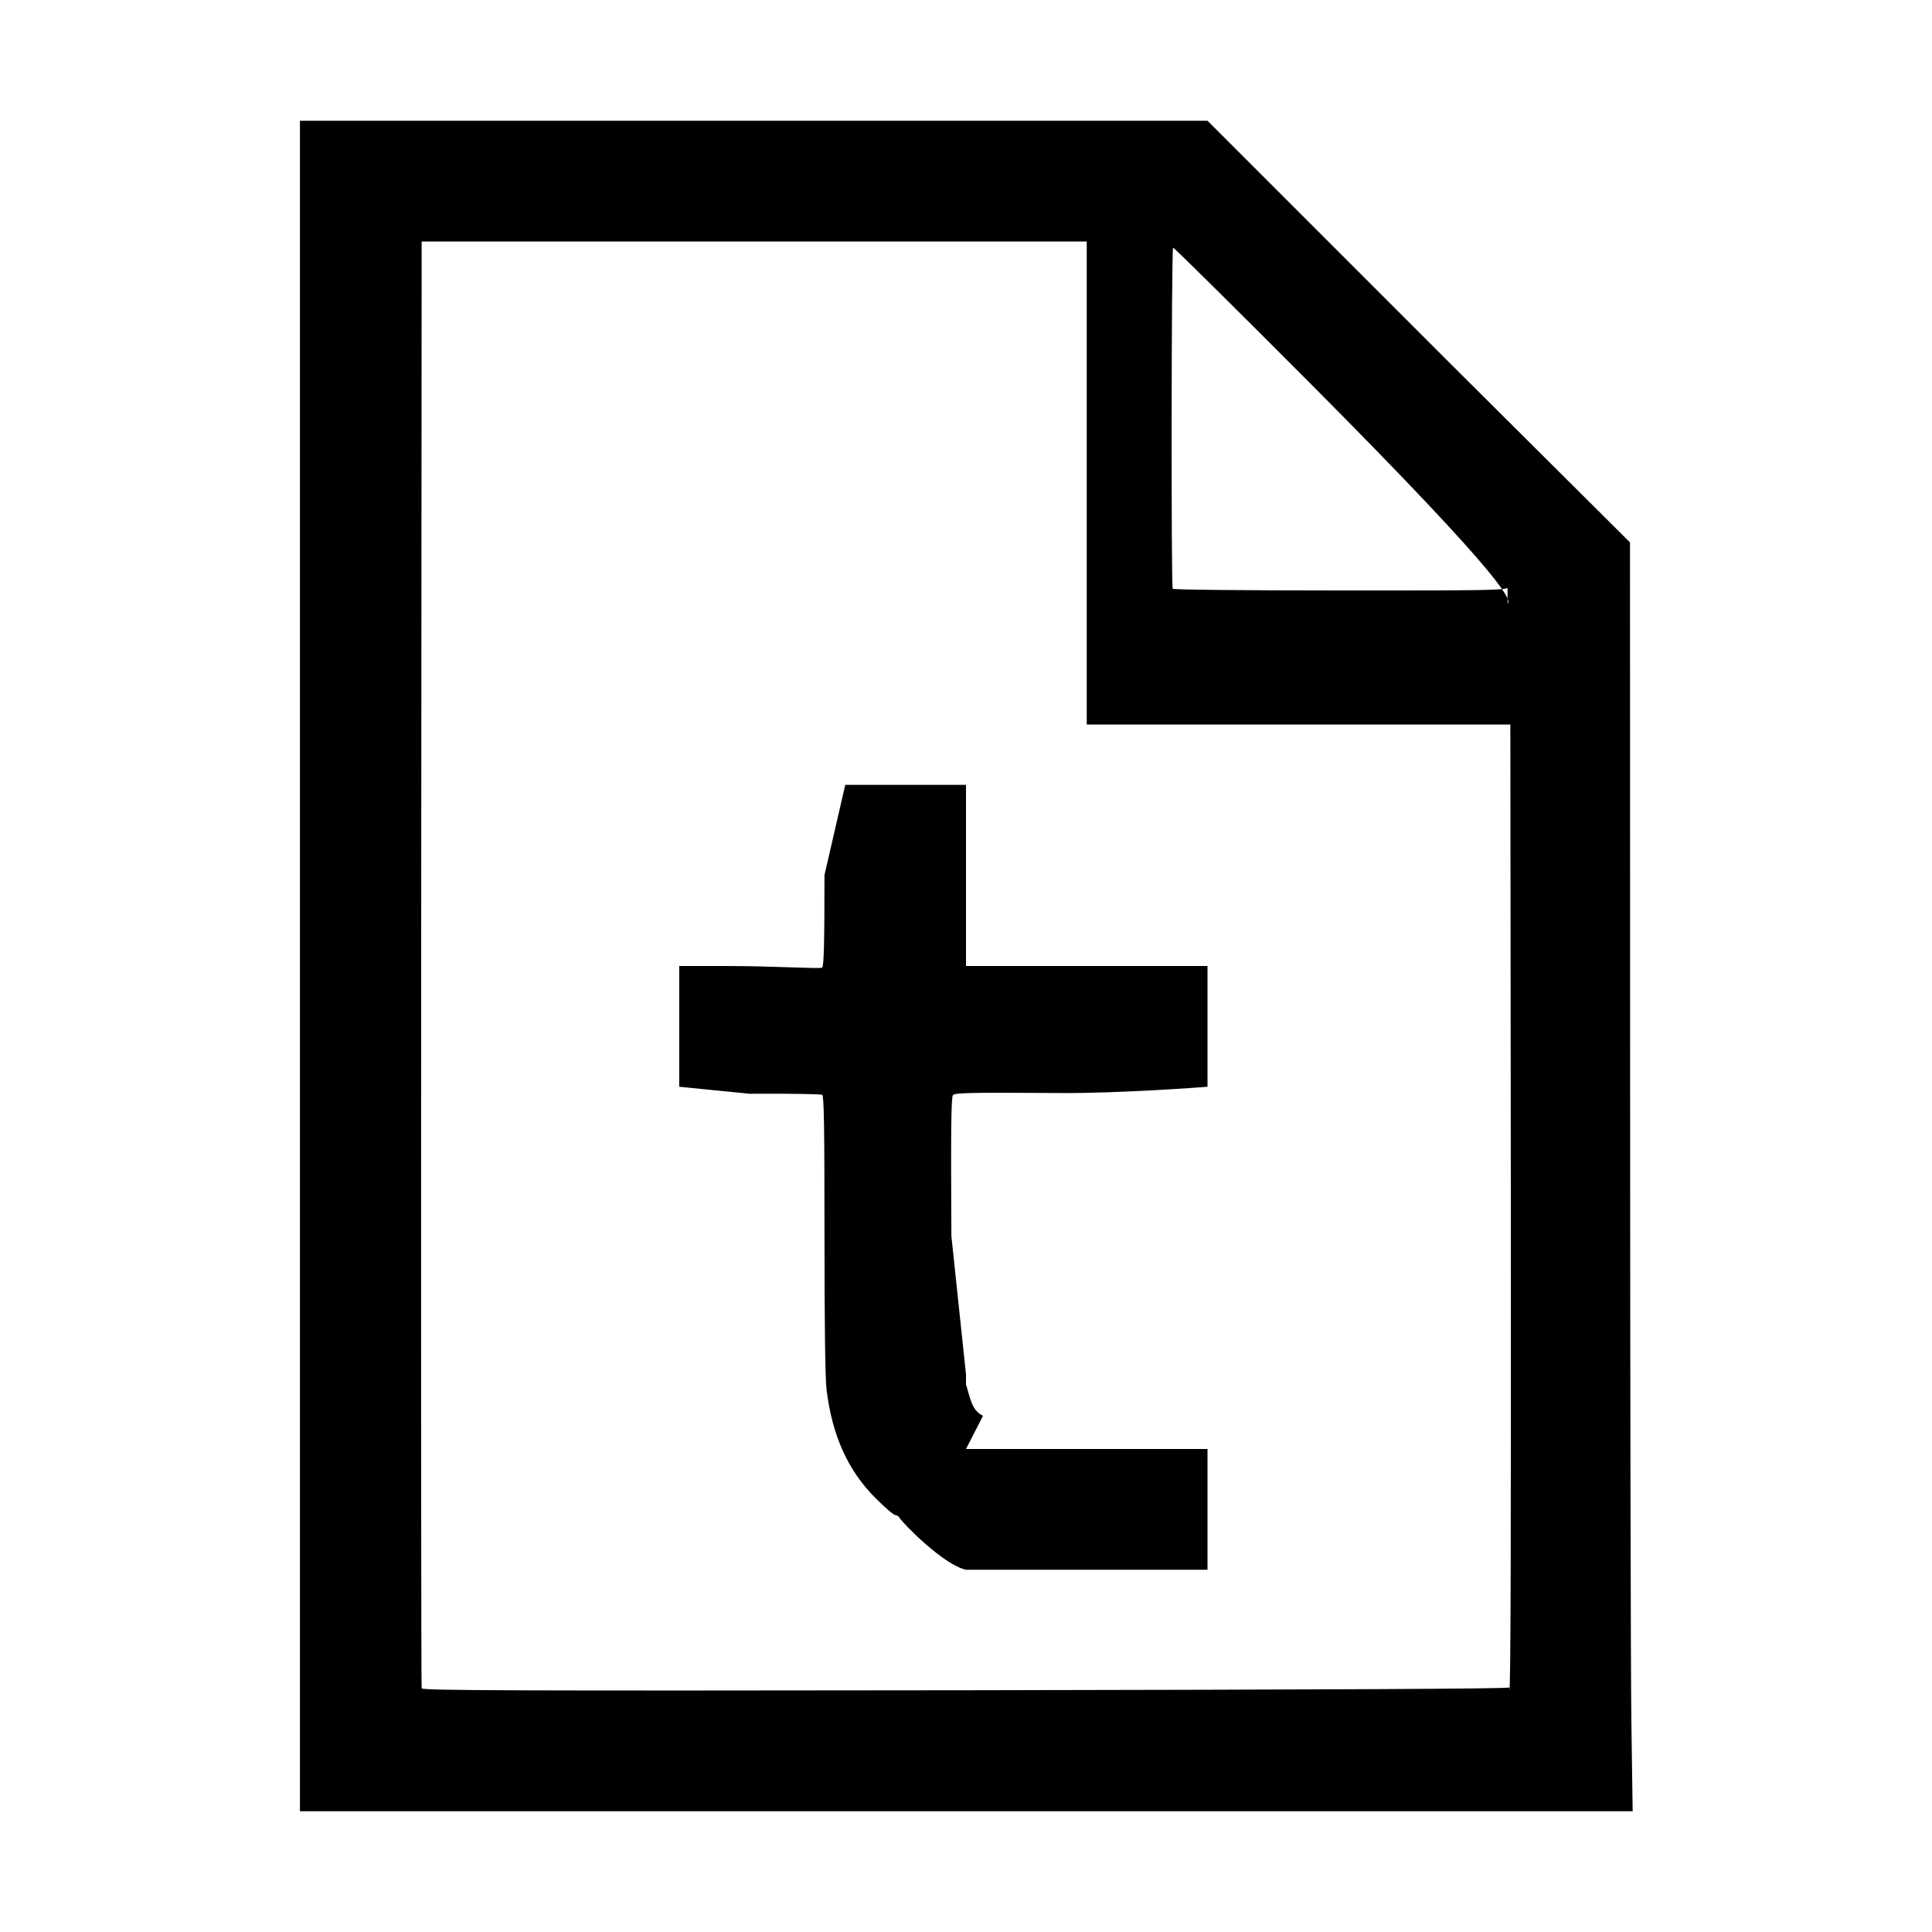
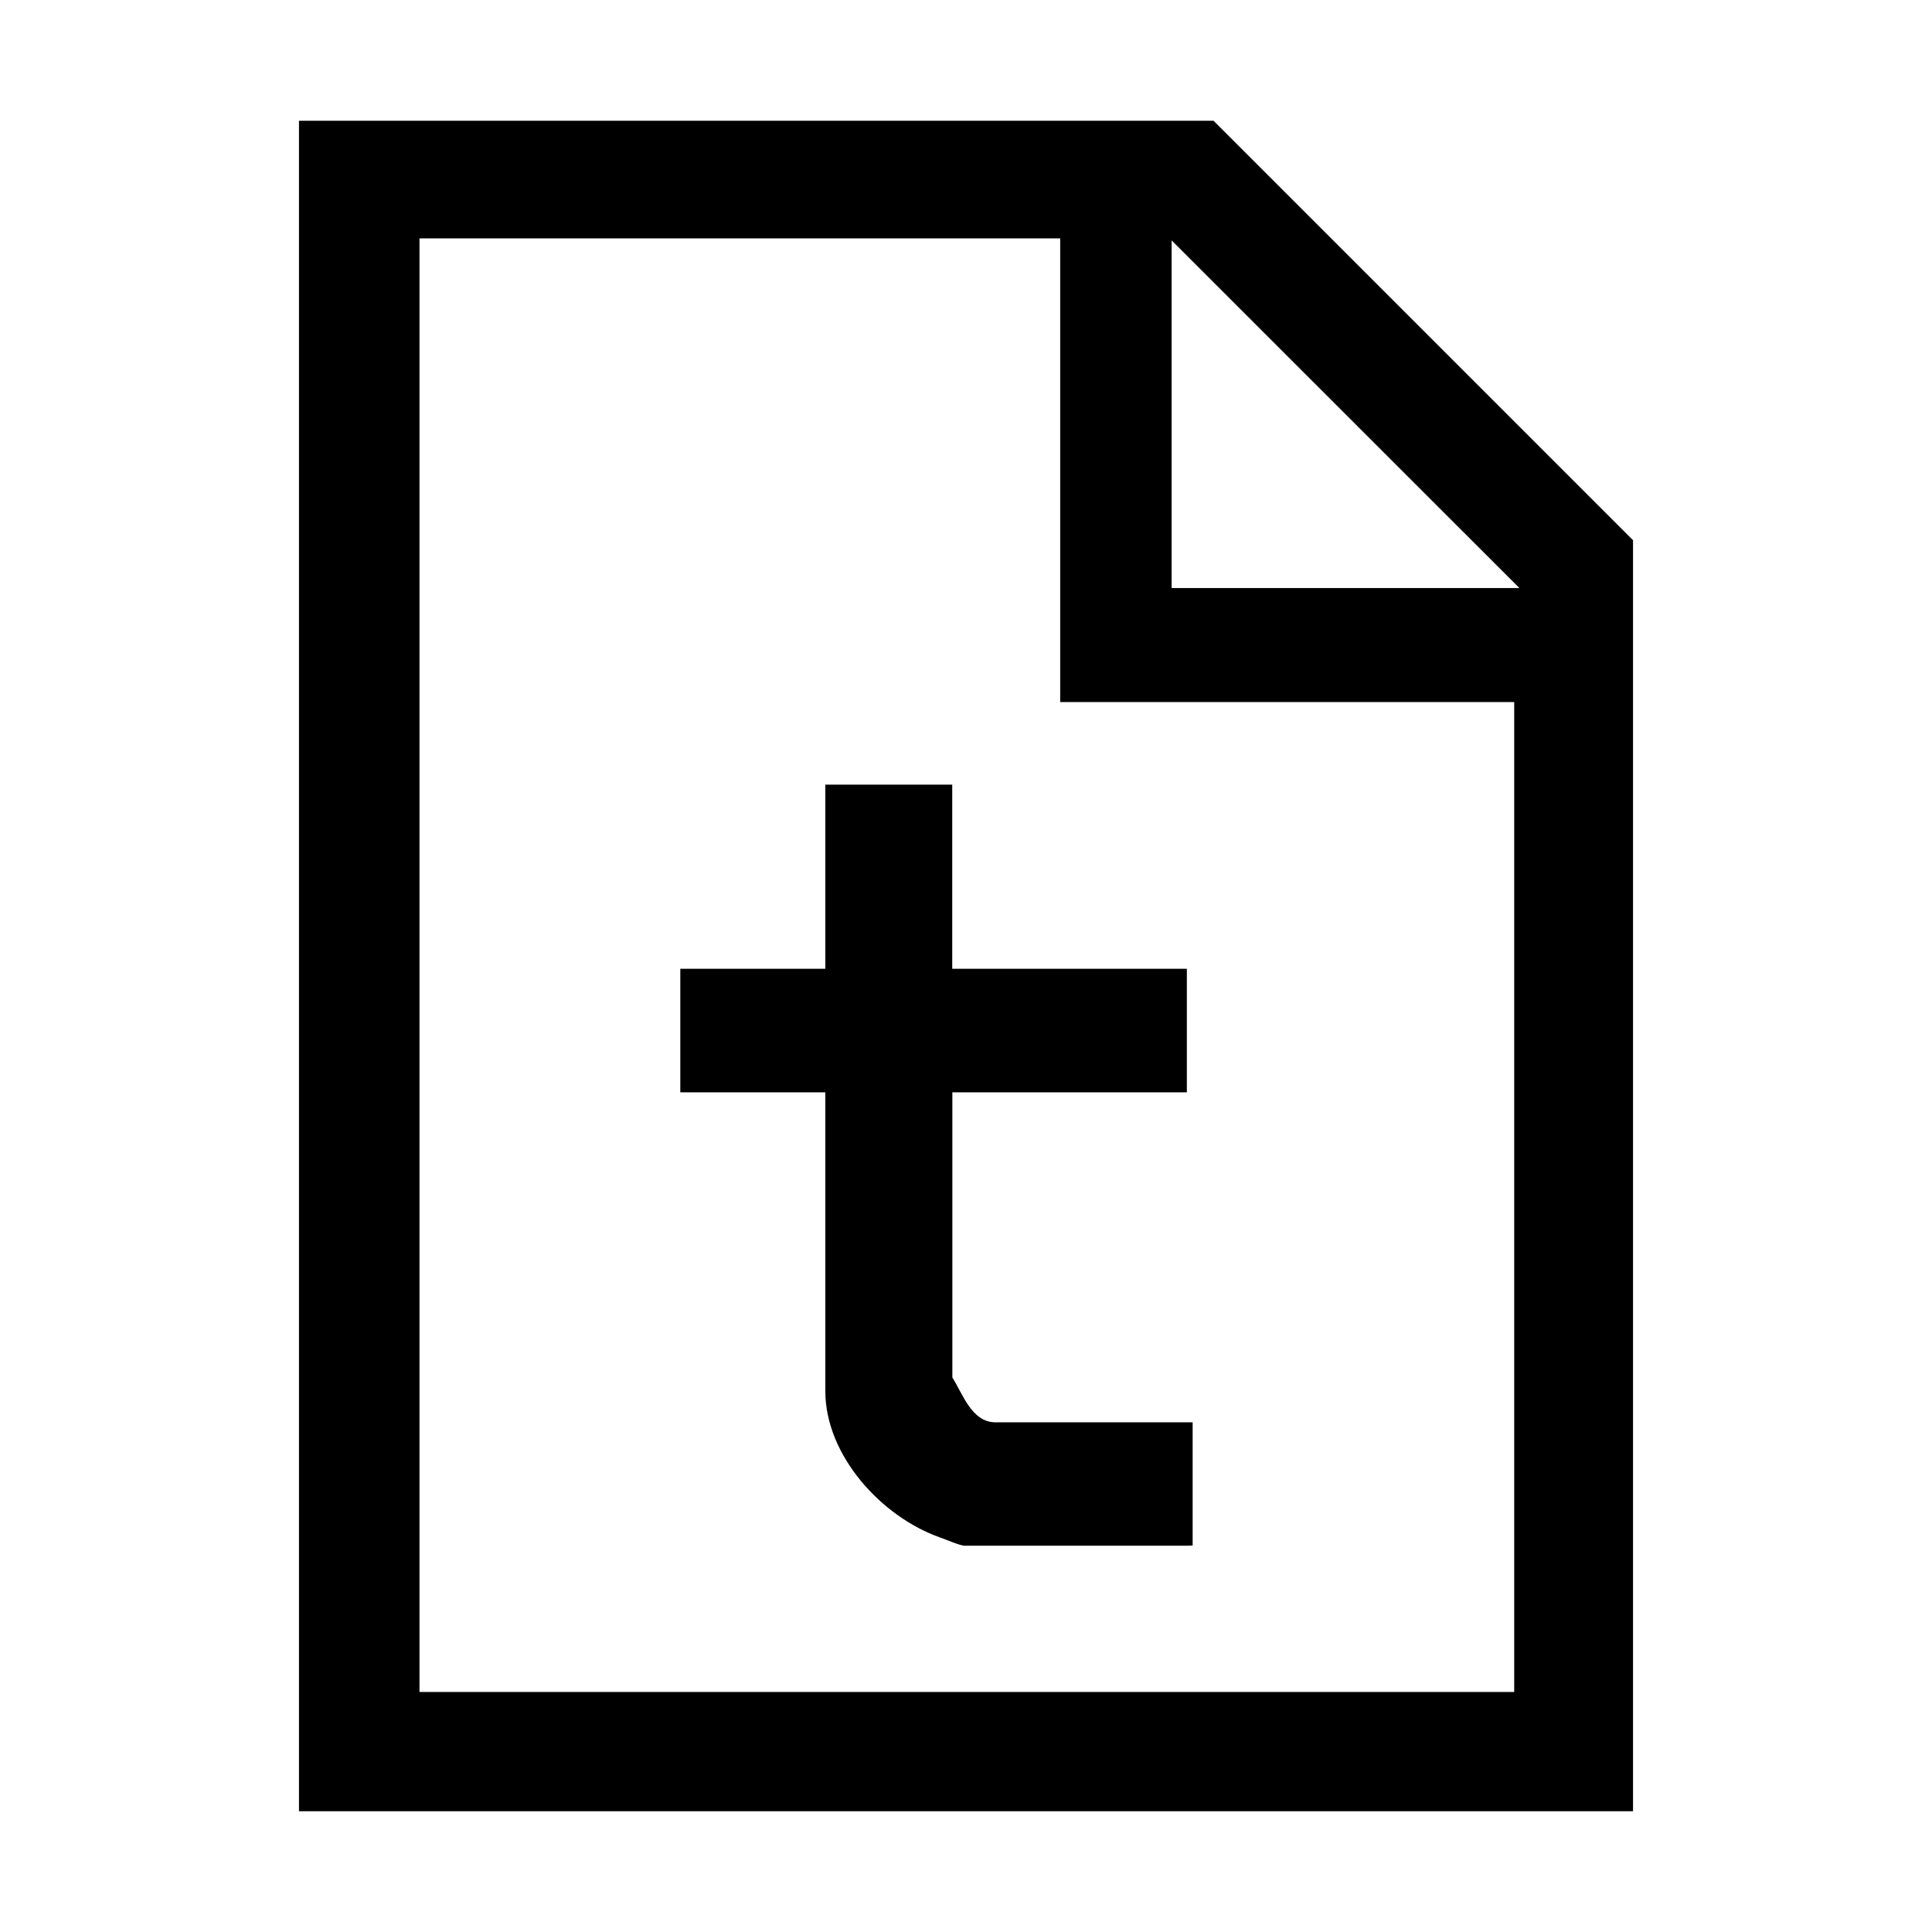
<svg xmlns="http://www.w3.org/2000/svg" viewBox="0 0 16 16" fill="currentColor">
-   <path fill-rule="evenodd" d="M2.484 8L2.484 1L6 1L10 1L12 3L13.499 4.492L13.5 9C13.5 11.471 13.505 13.818 13.51 14.232L13.521 15L8 15L2.484 15L2.484 8ZM12.5 14C12.511 13.989 12.514 12.665 12.512 9.898L12.508 6L10.637 6L9 6L9 4L9 2L6 2L3.492 2L3.488 8C3.486 11.287 3.488 13.971 3.492 13.982C3.499 14 4.206 14.003 7.992 13.998C11.041 13.993 12.489 13.986 12.5 13.975ZM8 13C7.814 12.96 7.478 12.617 7.448 12.568C7.442 12.556 7.426 12.547 7.414 12.547C7.401 12.547 7.329 12.485 7.254 12.41C7.024 12.182 6.892 11.892 6.845 11.508C6.834 11.417 6.828 10.958 6.828 10.224C6.828 9.326 6.824 9.077 6.809 9.067C6.798 9.06 6.527 9.056 6.207 9.058L5.625 9L5.625 8.546L5.625 8L6 8C6.432 8 6.795 8.026 6.809 8.013C6.823 7.998 6.828 7.807 6.828 7.247L7 6.5L7.351 6.5L8 6.5L8 7L8 8L9 8L10 8L10 8.537L10 9L10 9C9.955 9.004 9.257 9.056 8.779 9.052C8.035 9.047 7.908 9.05 7.892 9.069C7.877 9.086 7.874 9.362 7.879 10.237L8 11.383L8 11.466C8.034 11.569 8.044 11.68 8.141 11.725L8 12L9 12L10 12L10 12L10 13L9 13L8 13L8 13ZM12.485 5C12.508 4.972 12.551 4.883 10.852 3.176C10.233 2.555 9.722 2.049 9.715 2.051C9.701 2.055 9.698 4.855 9.712 4.876C9.716 4.884 10.336 4.89 11.092 4.89C12.31 4.891 12.467 4.888 12.485 4.867Z" />
+   <path fill-rule="evenodd" d="M13.524 15L13.524 4.474L10.05 1L2.476 1L2.476 15L13.524 15ZM12.583 4.87L9.703 4.87L9.703 1.991L12.583 4.87ZM8.78 1.974L8.78 5.814L12.54 5.814L12.54 14.012L3.474 14.012L3.474 1.974L8.78 1.974ZM5.634 9.046L6.835 9.046L6.835 11.52C6.835 12.055 7.302 12.563 7.786 12.733C7.831 12.748 7.95 12.801 7.99 12.801L9.825 12.801C9.843 12.801 9.86 12.8 9.877 12.799L9.877 11.779L8.244 11.779C8.047 11.779 7.973 11.543 7.887 11.408L7.887 9.046L9.829 9.046L9.829 8.023L7.886 8.023L7.886 6.498L6.835 6.498L6.835 8.023L5.634 8.023L5.634 9.046Z" />
</svg>
